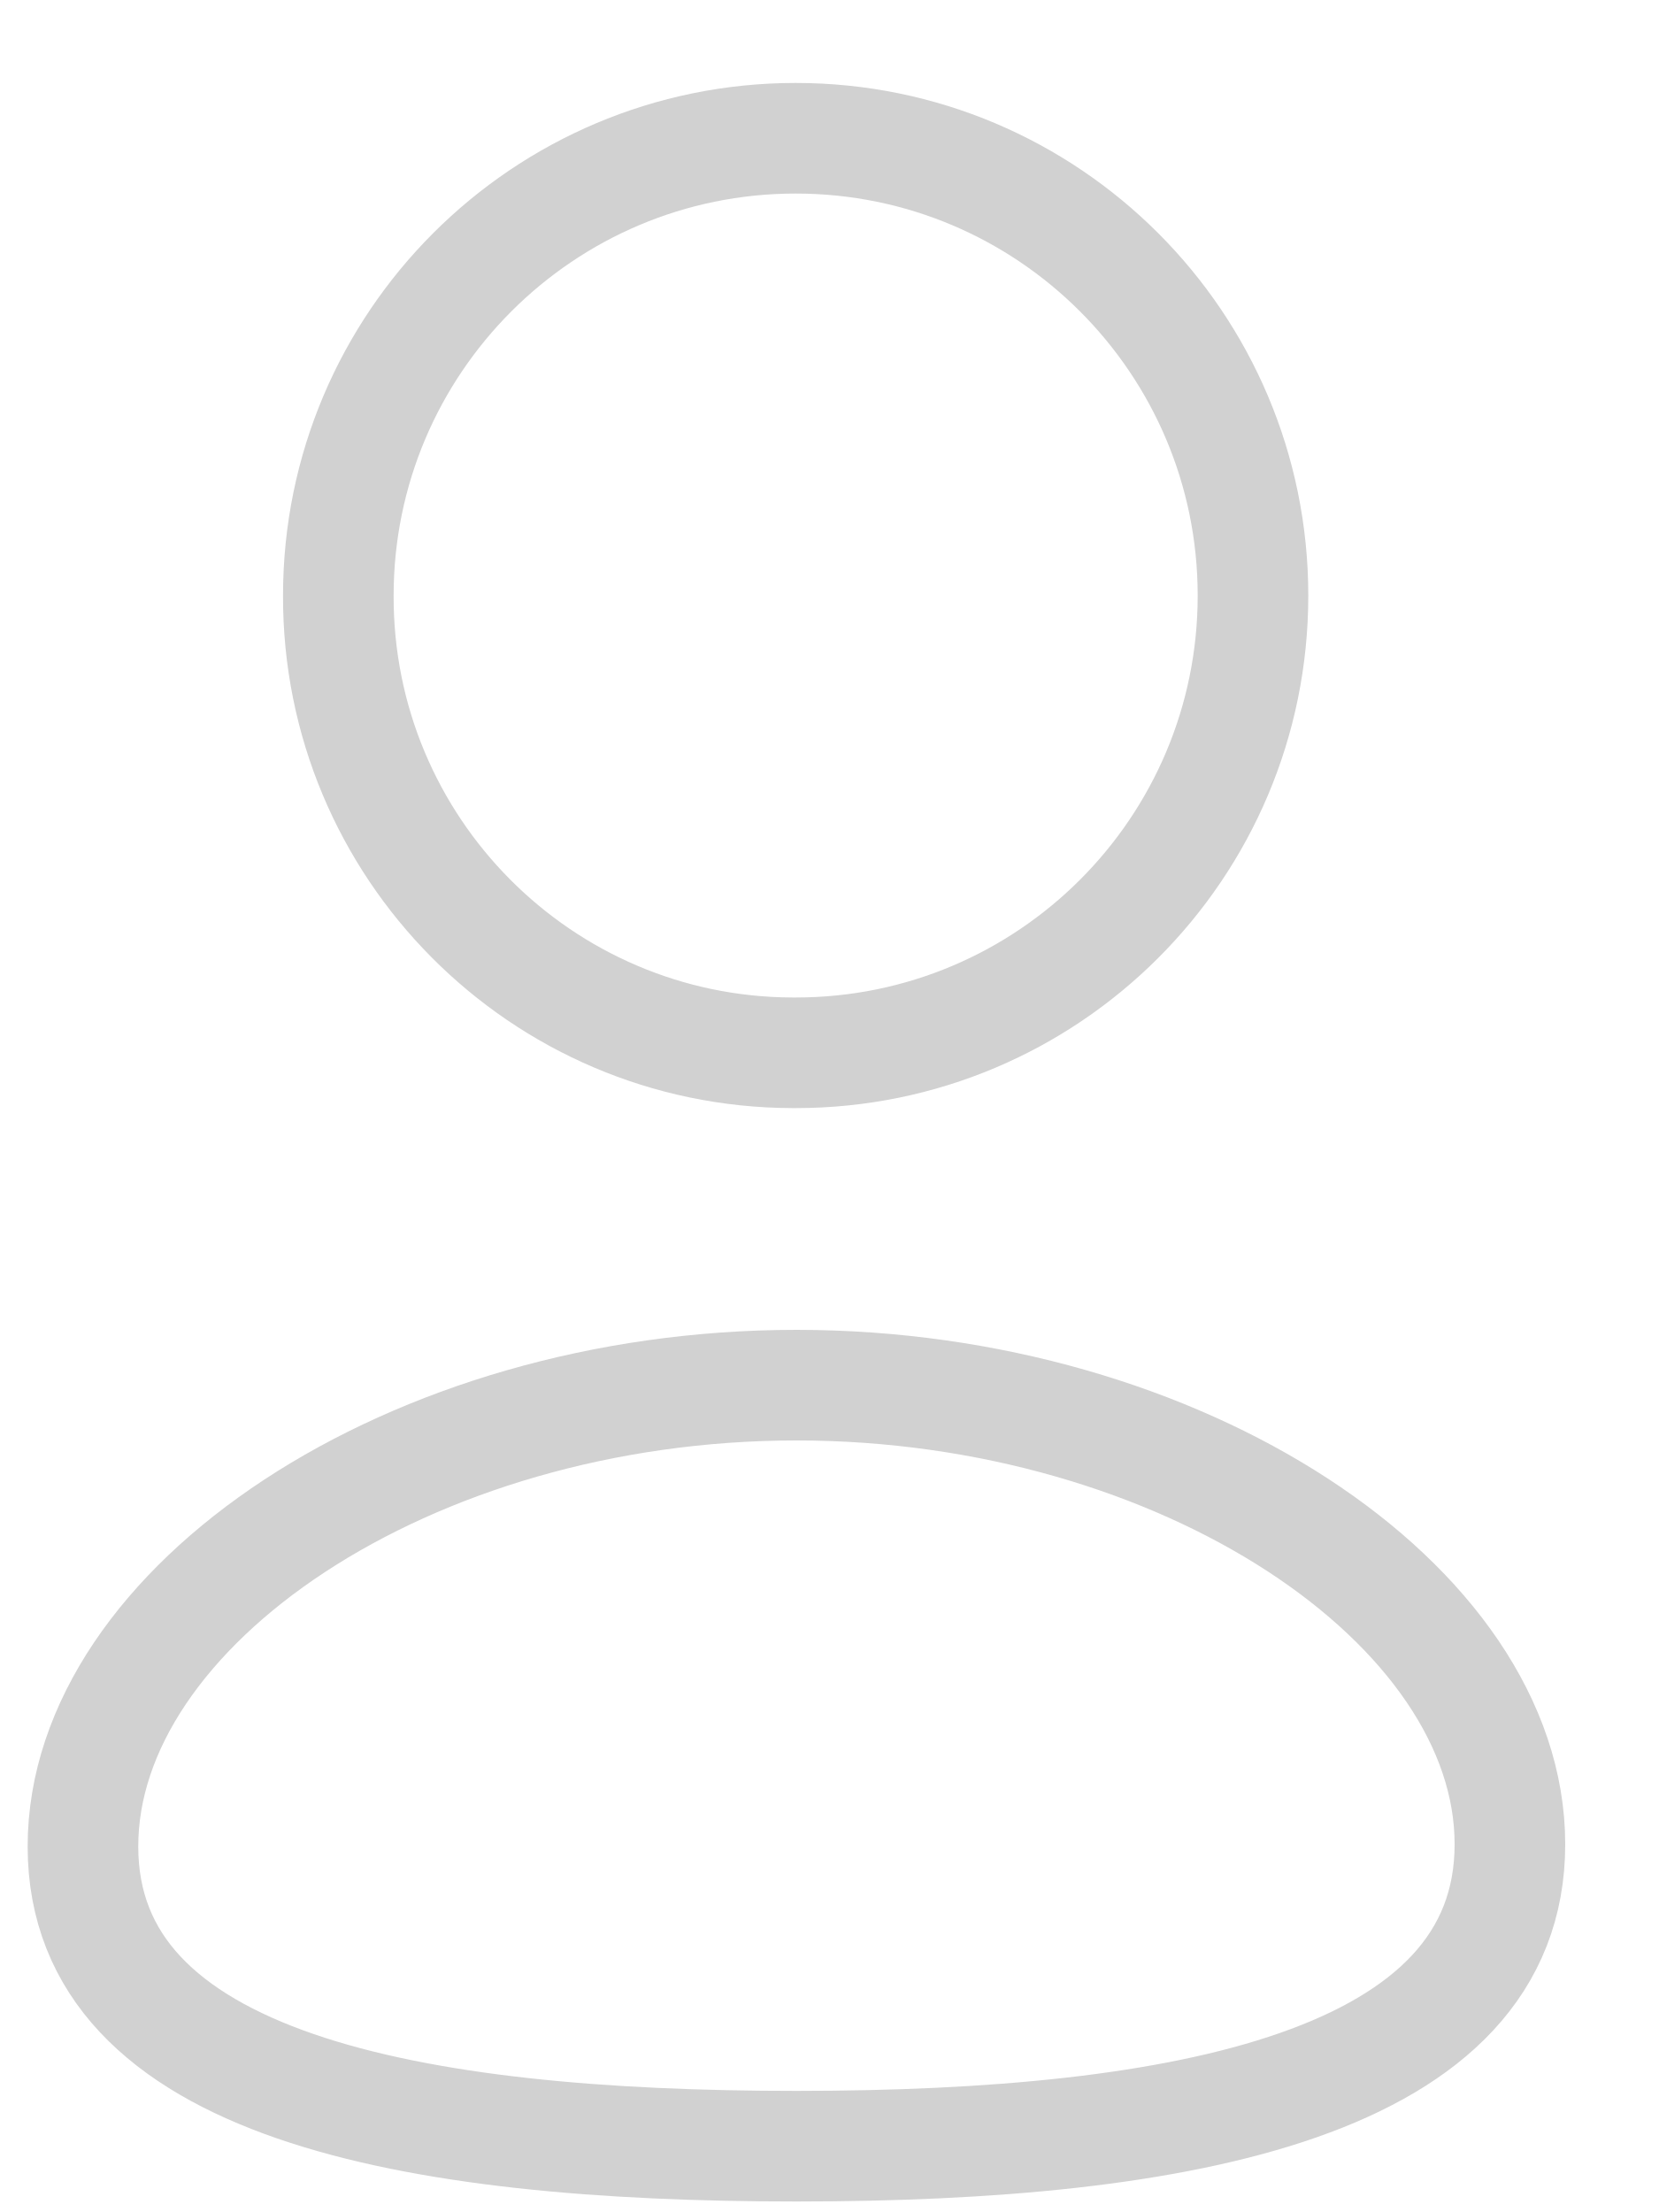
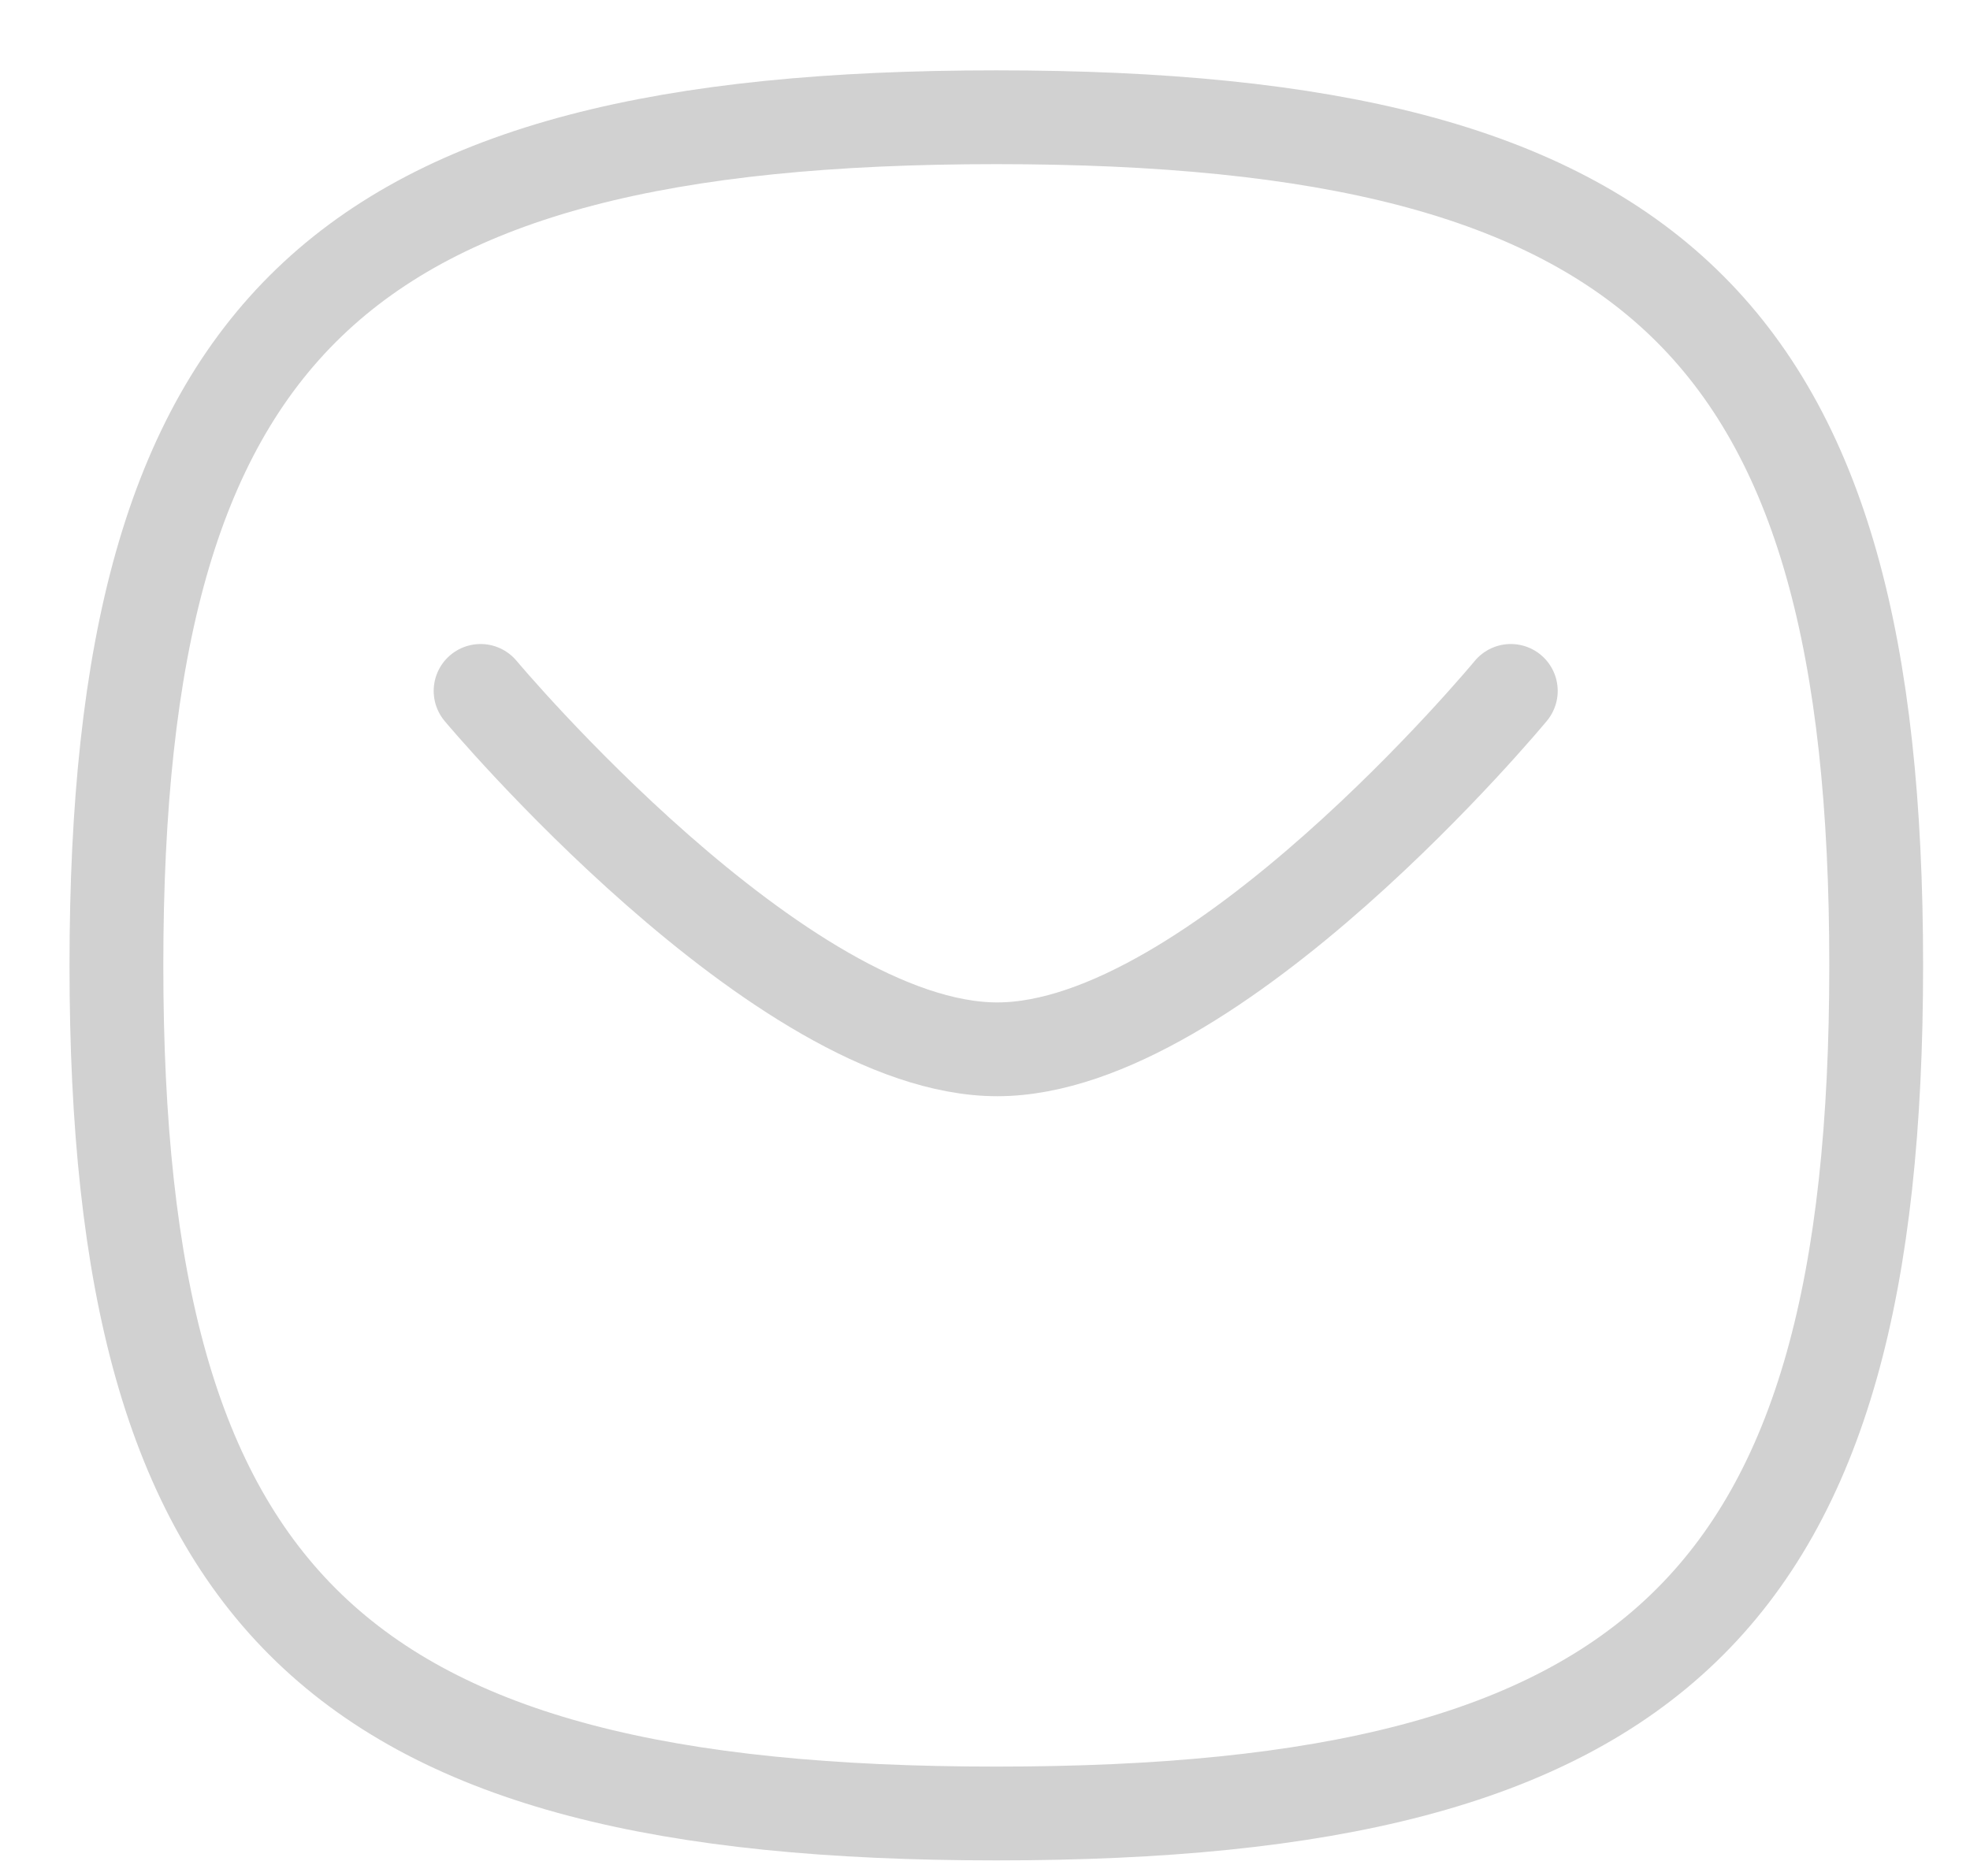
- <svg xmlns="http://www.w3.org/2000/svg" width="15" height="20" viewBox="0 0 15 20" fill="none">
-   <path fill-rule="evenodd" clip-rule="evenodd" d="M7.201 19.405C3.722 19.405 0.75 18.863 0.75 16.695C0.75 14.526 3.703 12.524 7.201 12.524C10.681 12.524 13.652 14.507 13.652 16.675C13.652 18.843 10.7 19.405 7.201 19.405Z" stroke="#D1D1D1" stroke-linecap="round" stroke-linejoin="round" />
-   <path fill-rule="evenodd" clip-rule="evenodd" d="M7.194 9.519C9.478 9.519 11.329 7.669 11.329 5.385C11.329 3.102 9.478 1.25 7.194 1.25C4.911 1.25 3.059 3.102 3.059 5.385C3.052 7.661 4.89 9.512 7.165 9.519C7.176 9.519 7.185 9.519 7.194 9.519Z" stroke="#D1D1D1" stroke-linecap="round" stroke-linejoin="round" />
+ <svg xmlns="http://www.w3.org/2000/svg" width="21" height="20" viewBox="0 0 21 20" fill="none">
+   <path d="M16.105 7.366C16.105 7.366 12.944 11.187 10.631 11.187C8.32 11.187 5.123 7.366 5.123 7.366" stroke="#D1D1D1" stroke-linecap="round" stroke-linejoin="round" />
+   <path fill-rule="evenodd" clip-rule="evenodd" d="M1.241 10.292C1.241 3.51 3.586 1.25 10.621 1.25C17.655 1.25 20 3.51 20 10.292C20 17.073 17.655 19.334 10.621 19.334C3.586 19.334 1.241 17.073 1.241 10.292Z" stroke="#D1D1D1" stroke-linecap="round" stroke-linejoin="round" />
</svg>
